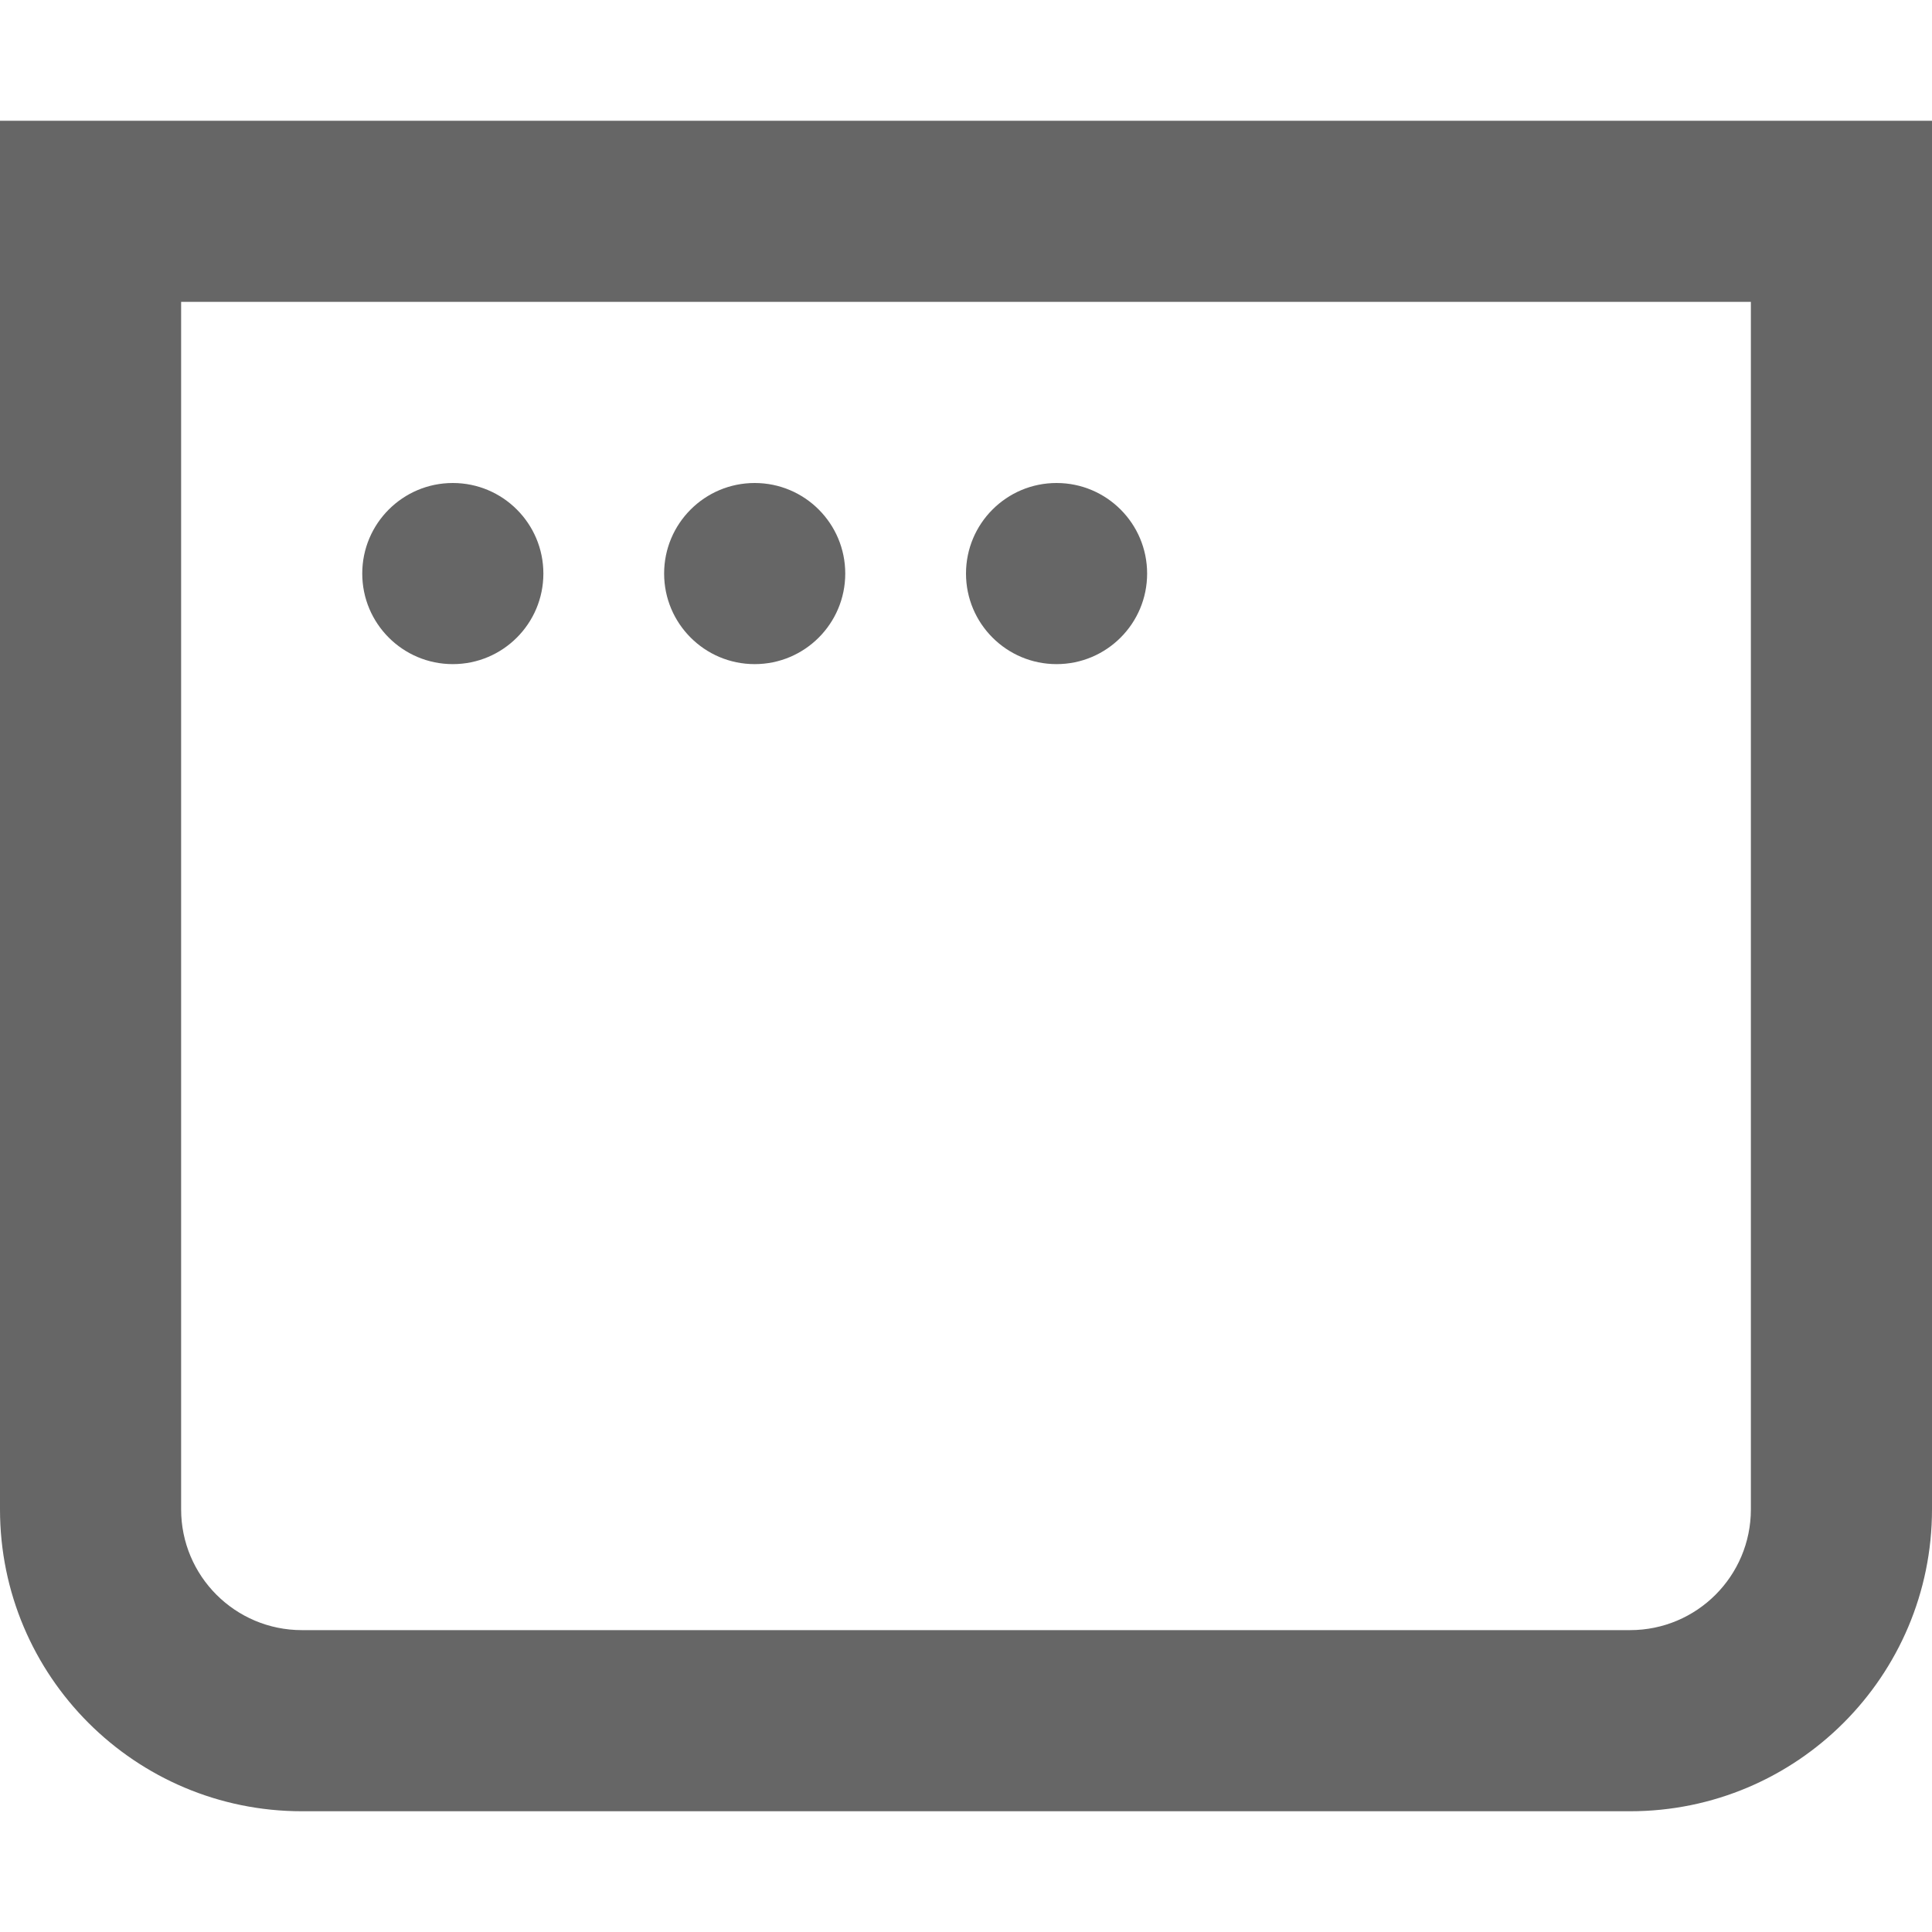
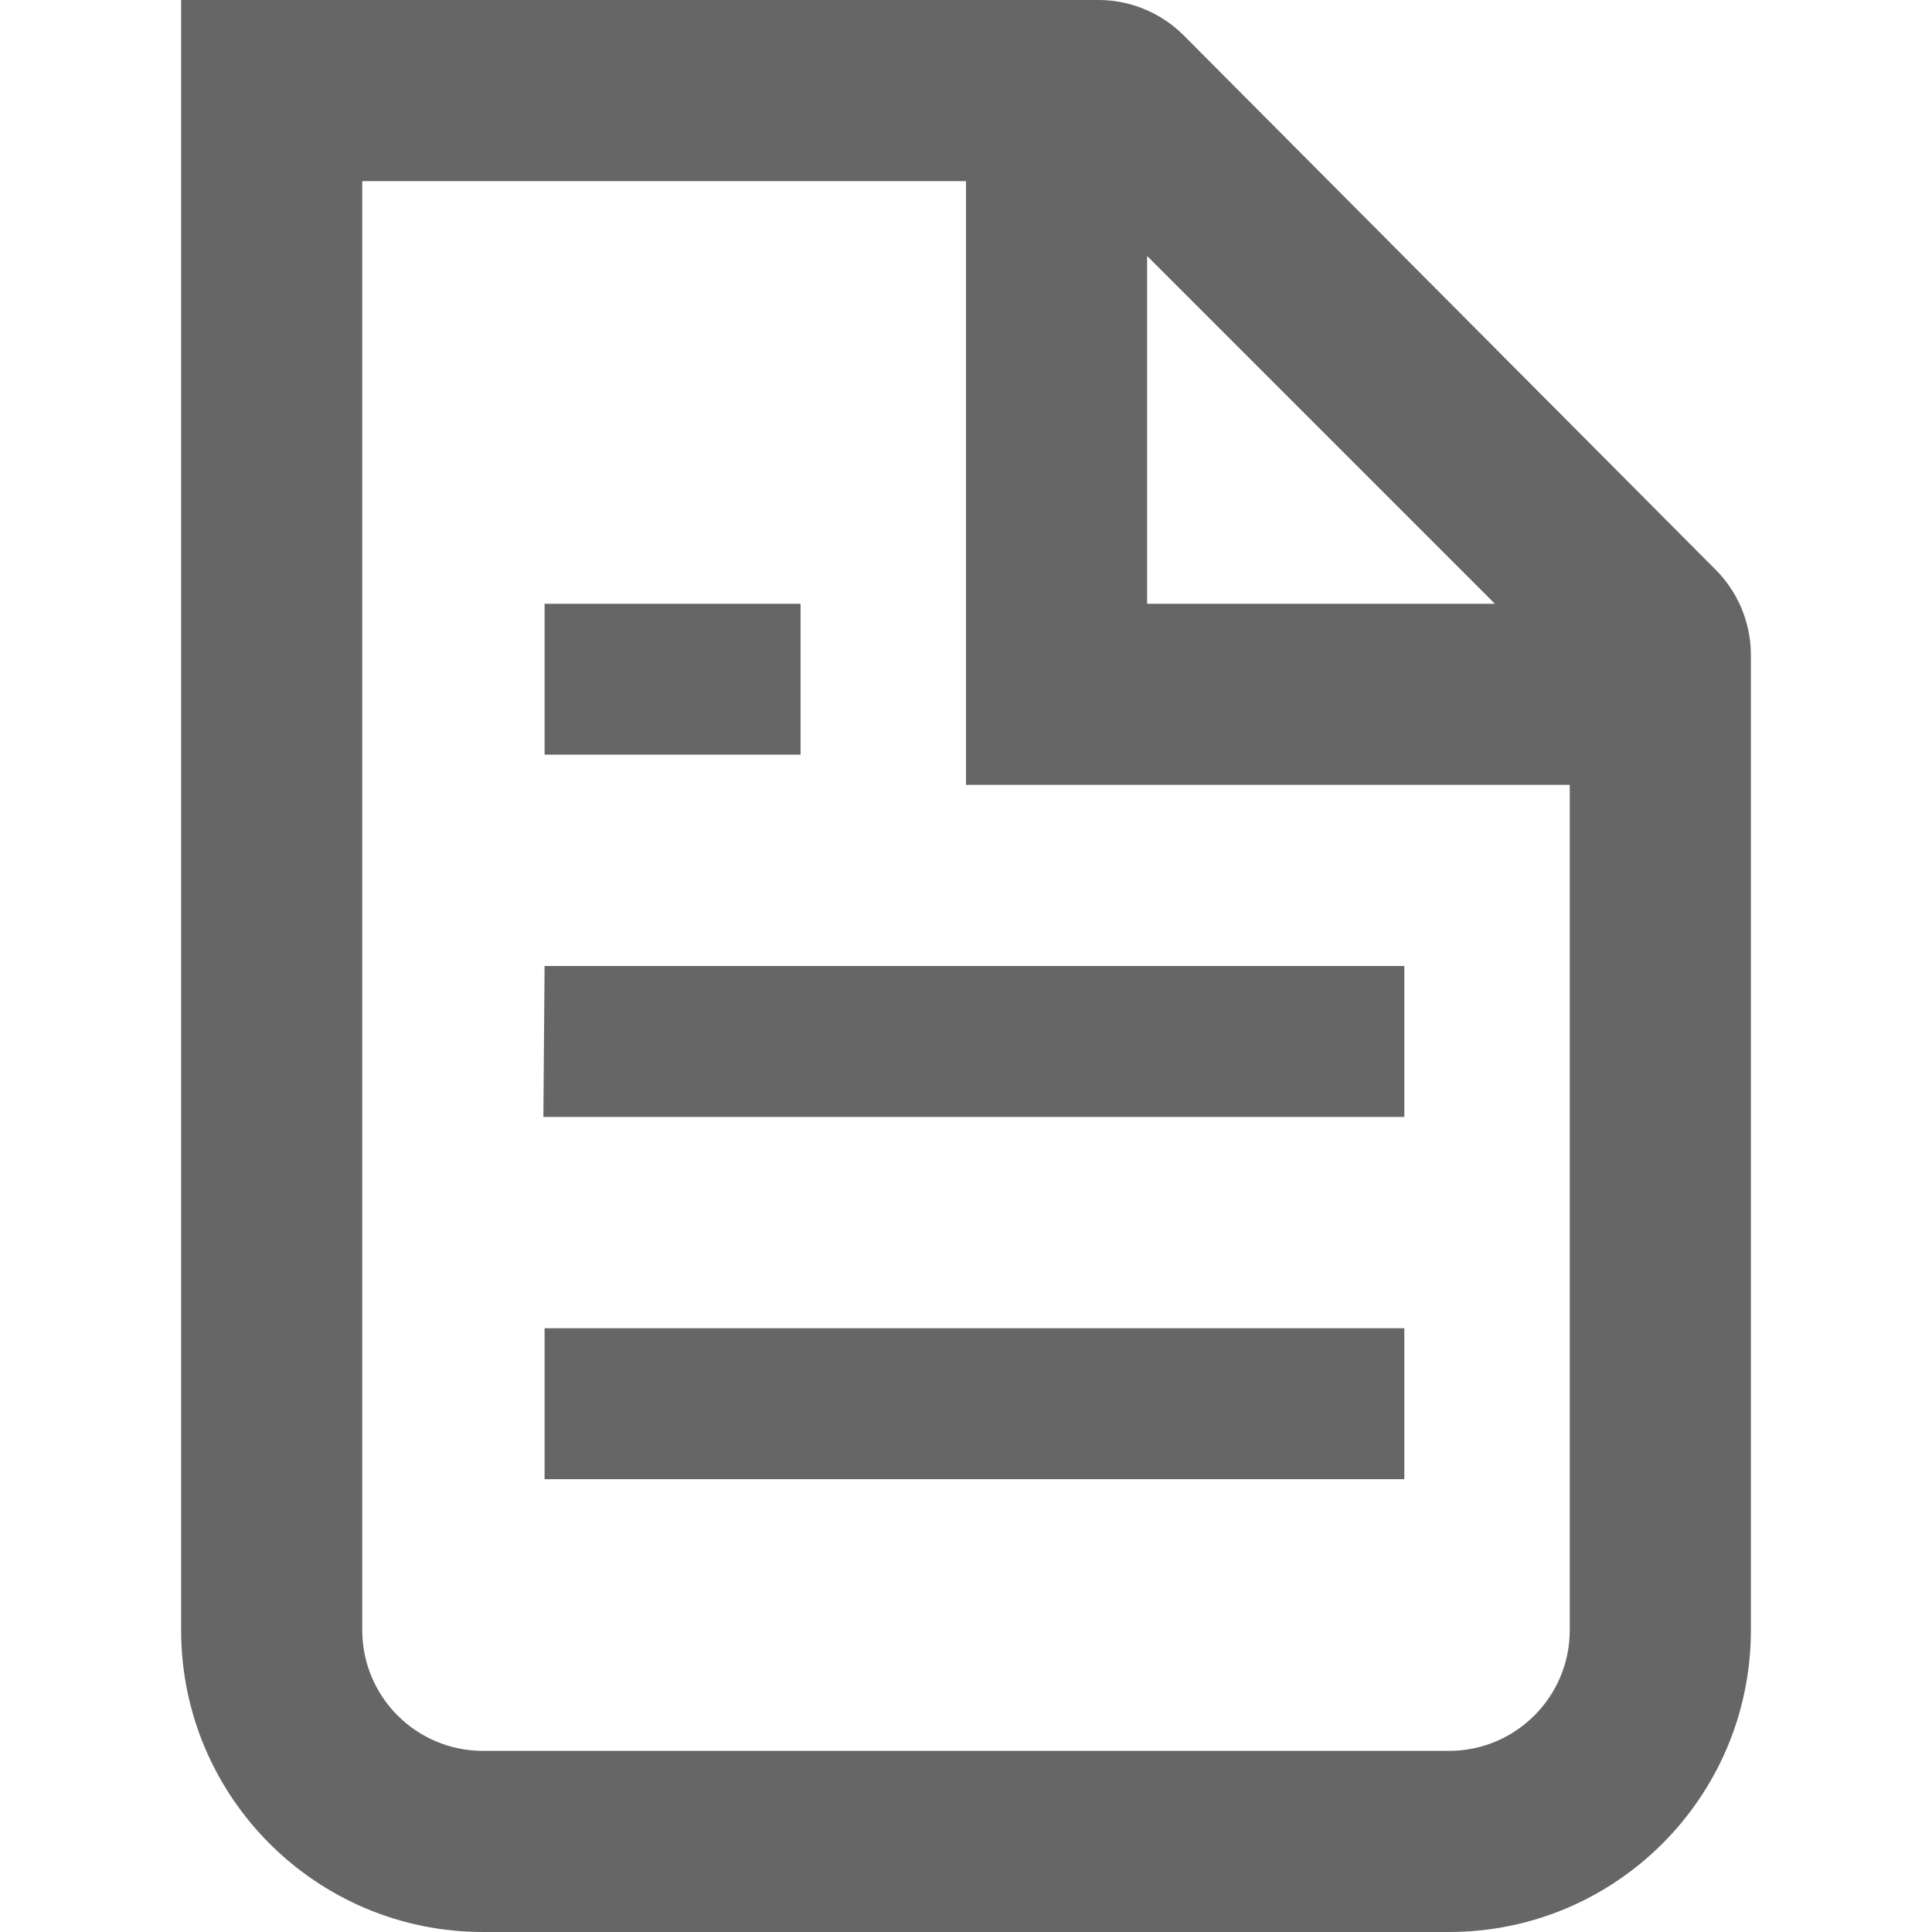
<svg xmlns="http://www.w3.org/2000/svg" fill="none" viewBox="0 0 16 16">
-   <path fill-rule="evenodd" clip-rule="evenodd" d="M1.5 2.5h13v10a1 1 0 0 1-1 1h-11a1 1 0 0 1-1-1zM0 1h16v11.5a2.5 2.5 0 0 1-2.5 2.5h-11A2.5 2.5 0 0 1 0 12.5zm3.75 4.5a.75.75 0 1 0 0-1.5.75.75 0 0 0 0 1.5M7 4.75a.75.75 0 1 1-1.5 0 .75.75 0 0 1 1.5 0m1.75.75a.75.75 0 1 0 0-1.5.75.75 0 0 0 0 1.5" fill="#666" />
+   <path d="M14.5 13.5V5.41a1 1 0 0 0-.3-.7L9.8.29A1 1 0 0 0 9.08 0H1.5v13.5A2.5 2.5 0 0 0 4 16h8a2.5 2.5 0 0 0 2.5-2.5m-1.5 0v-7H8v-5H3v12a1 1 0 0 0 1 1h8a1 1 0 0 0 1-1M9.5 5V2.12L12.38 5zM5.13 5h-.62v1.25h2.12V5zm-.62 3h7.12v1.25H4.5zm.62 3h-.62v1.25h7.12V11z" clip-rule="evenodd" fill="#666" fill-rule="evenodd" />
</svg>
